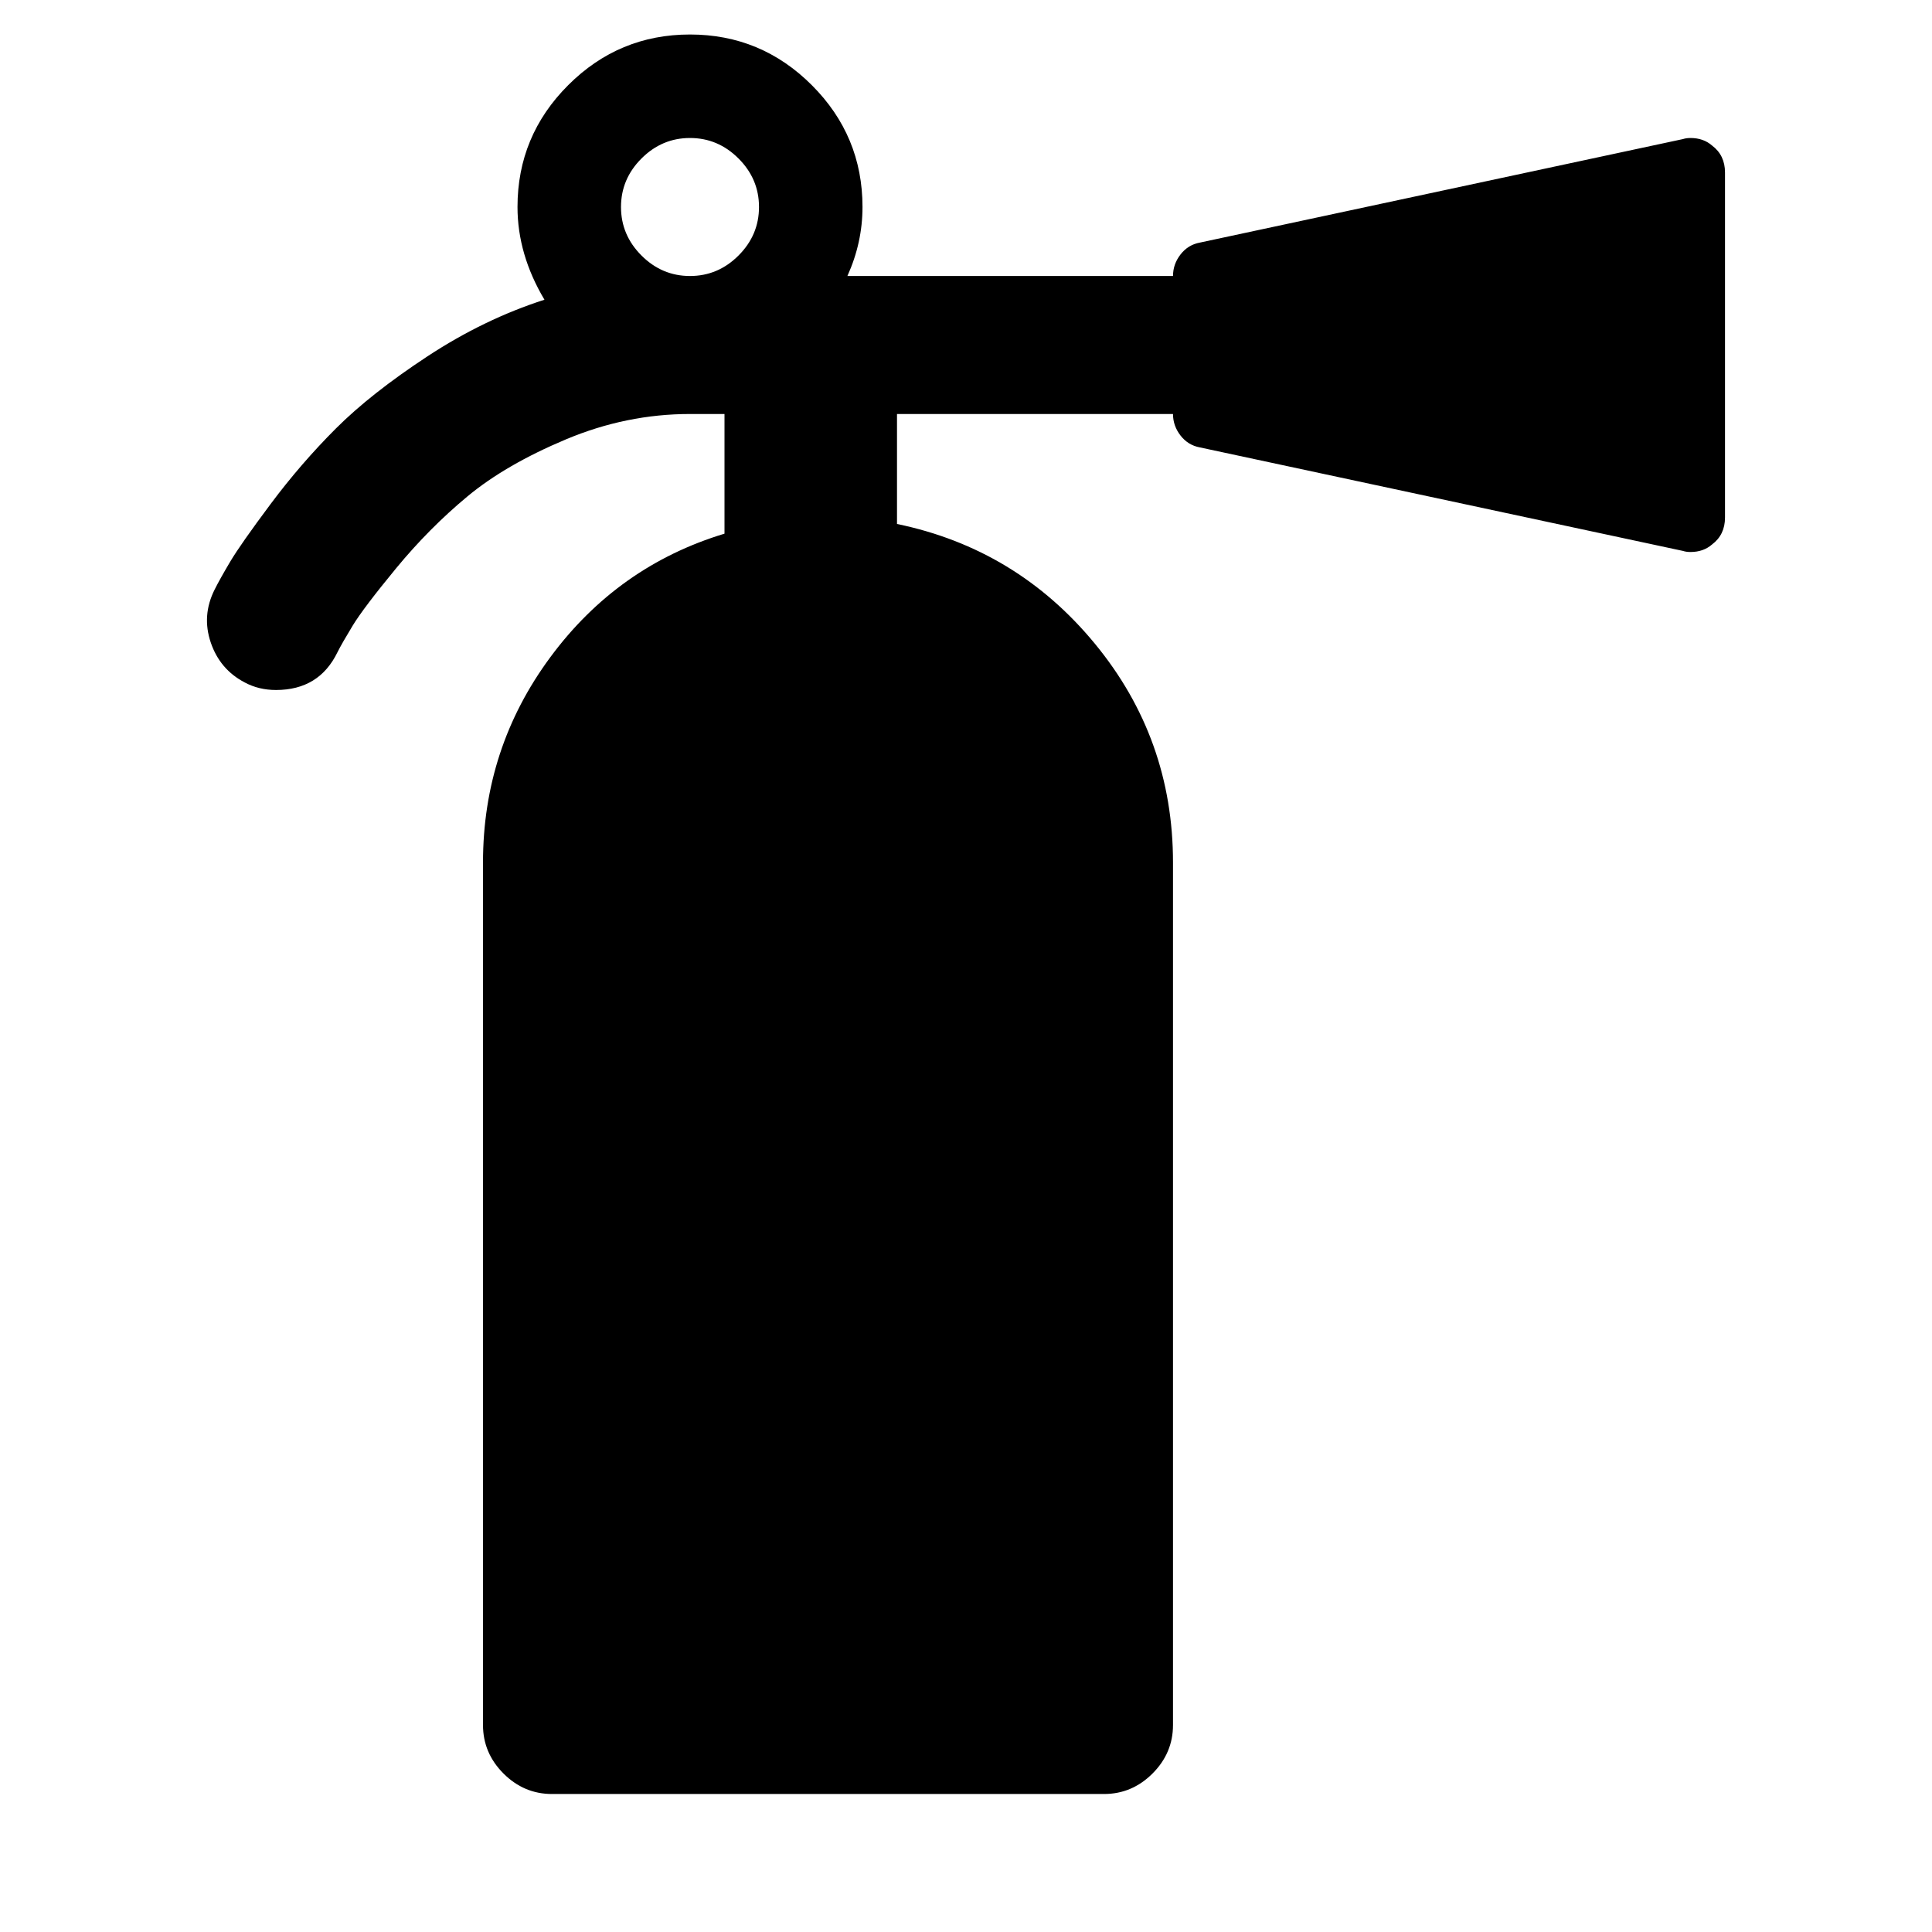
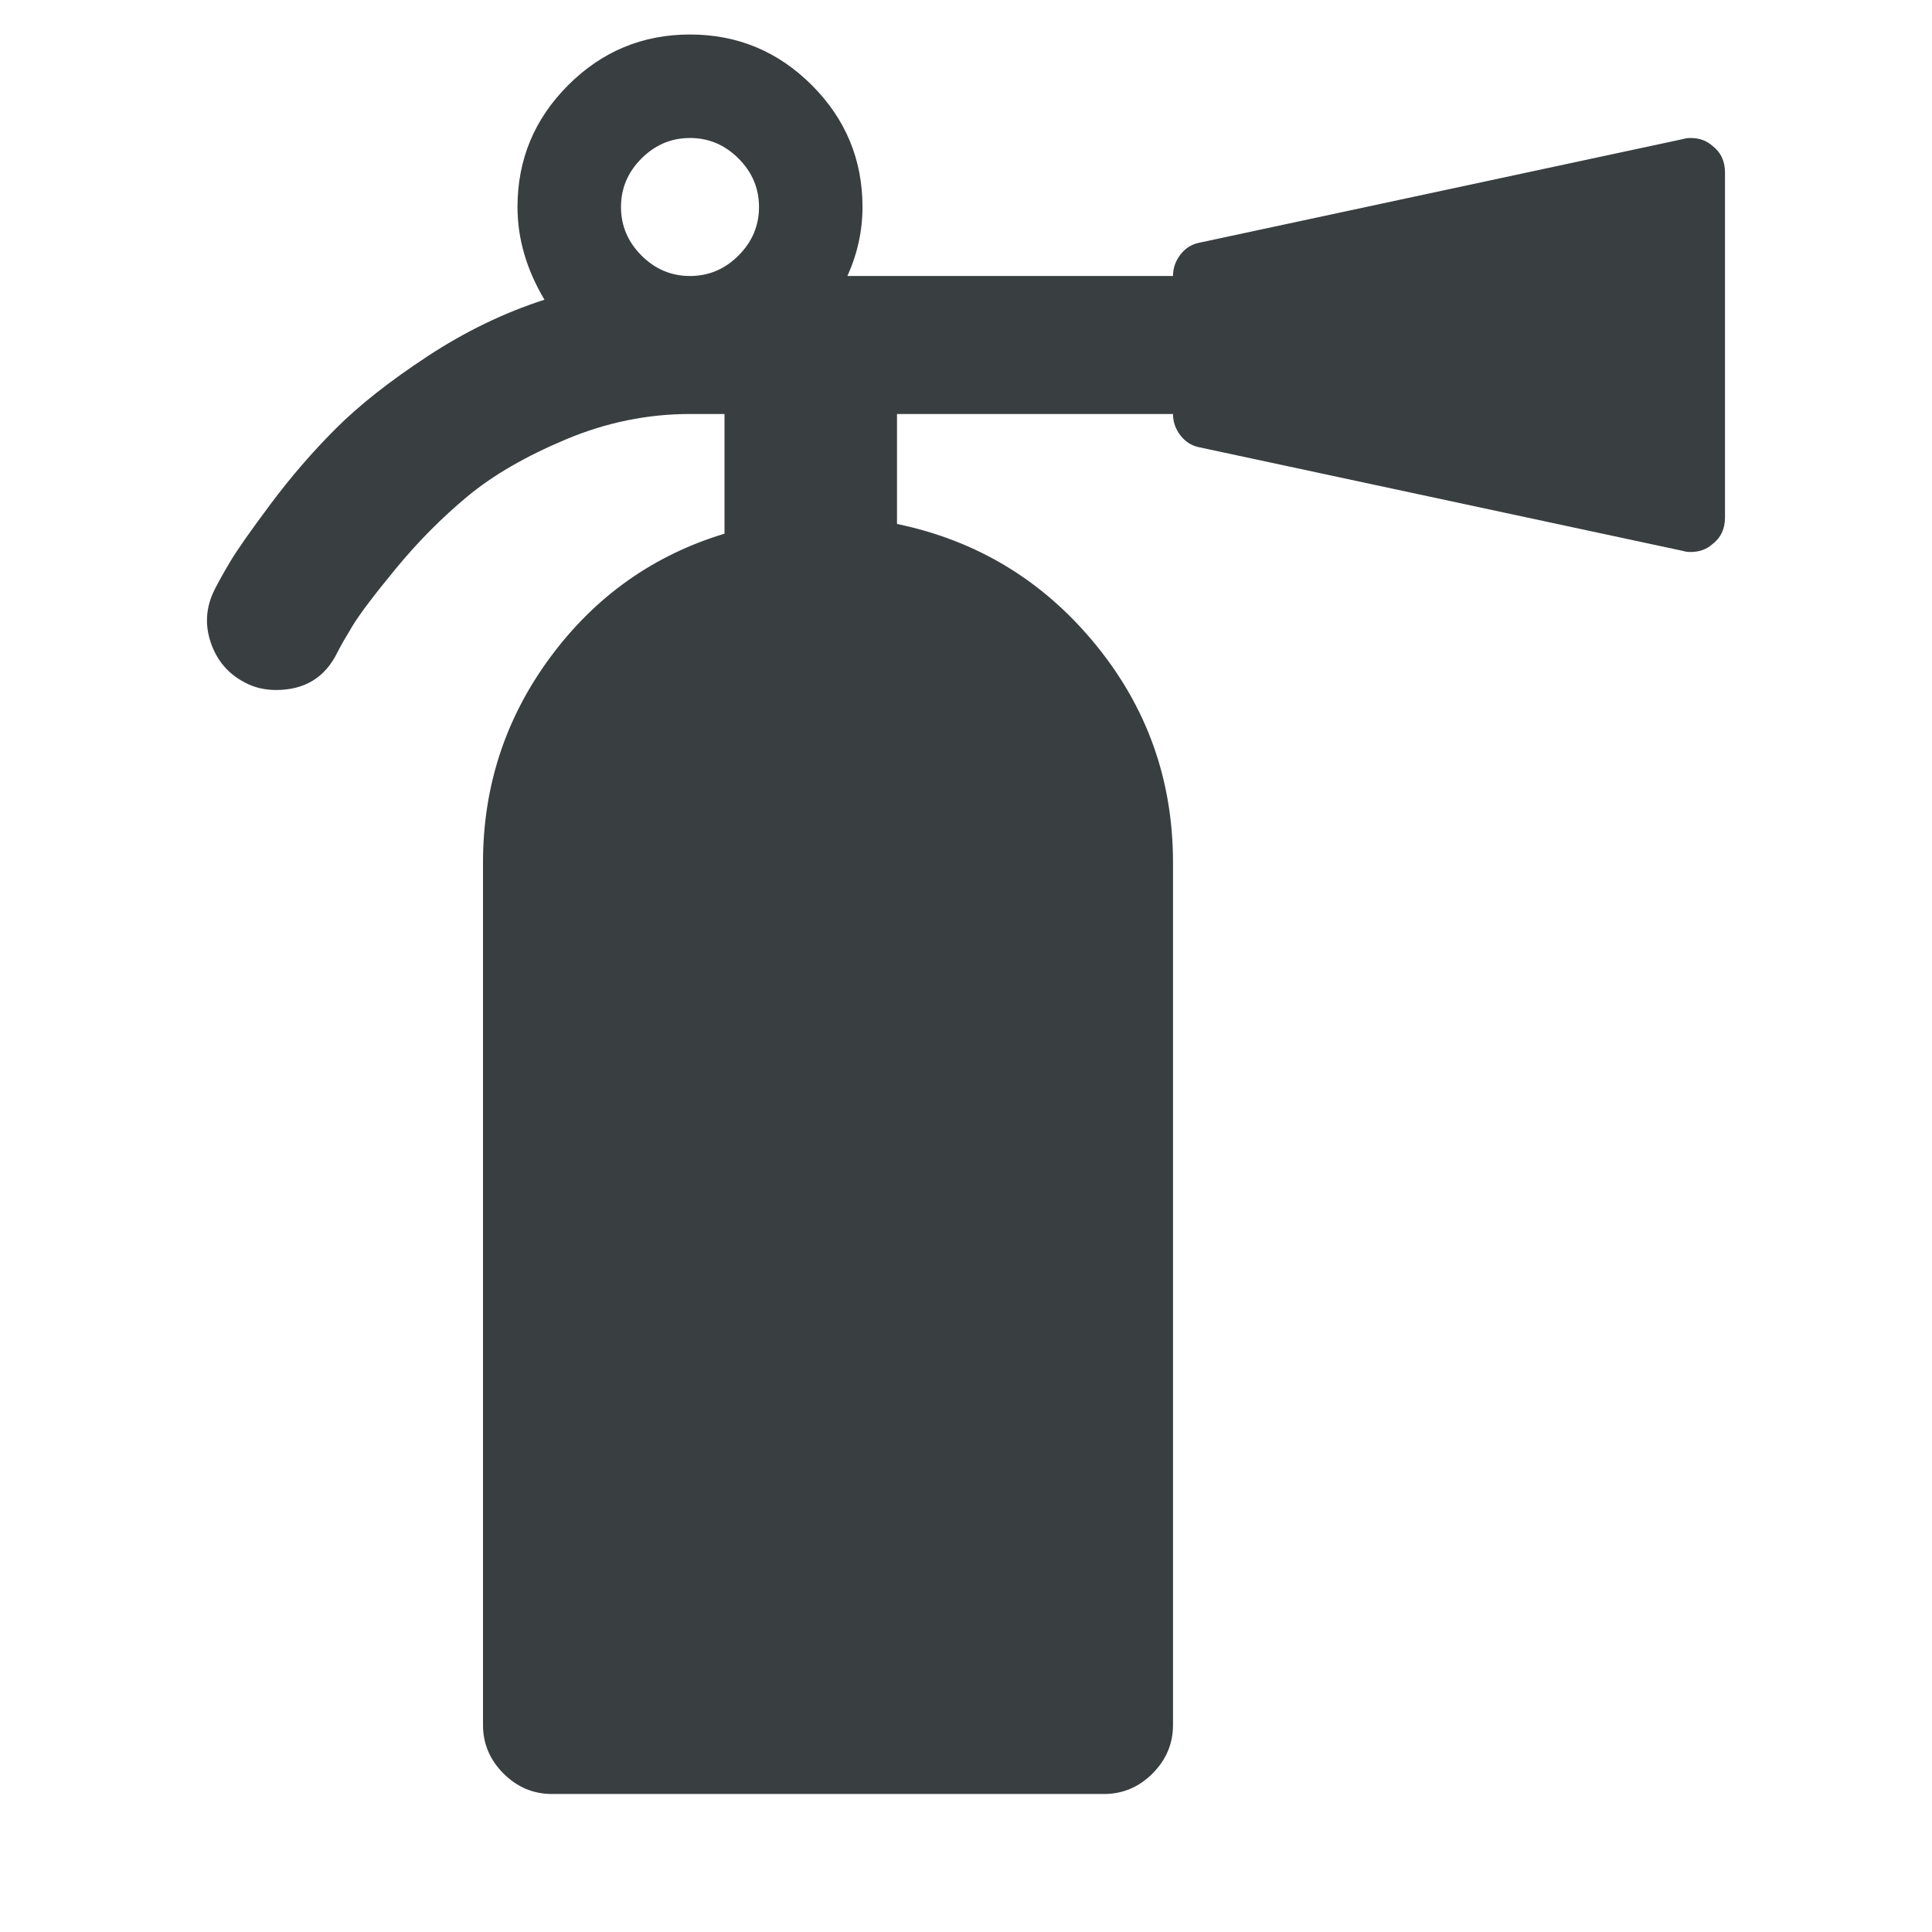
- <svg xmlns="http://www.w3.org/2000/svg" viewBox="0 0 1792 1792">
+ <svg xmlns="http://www.w3.org/2000/svg" fill="#393e41" viewBox="0 0 1792 1792">
  <path d="M704 192q0-26-19-45t-45-19-45 19-19 45 19 45 45 19 45-19 19-45zm896-32v320q0 16-12 25-8 7-20 7-4 0-7-1l-448-96q-11-2-18-11t-7-20h-256v102q111 23 183.5 111t72.5 203v800q0 26-19 45t-45 19h-512q-26 0-45-19t-19-45v-800q0-106 62.5-190.5t161.5-114.5v-111h-32q-59 0-115 23.5t-91.5 53-66 66.5-40.5 53.5-14 24.5q-17 35-57 35-16 0-29-7-23-12-31.5-37t3.5-49q5-10 14.5-26t37.5-53.5 60.5-70 85-67 108.5-52.5q-25-42-25-86 0-66 47-113t113-47 113 47 47 113q0 33-14 64h302q0-11 7-20t18-11l448-96q3-1 7-1 12 0 20 7 12 9 12 25z" />
</svg>
